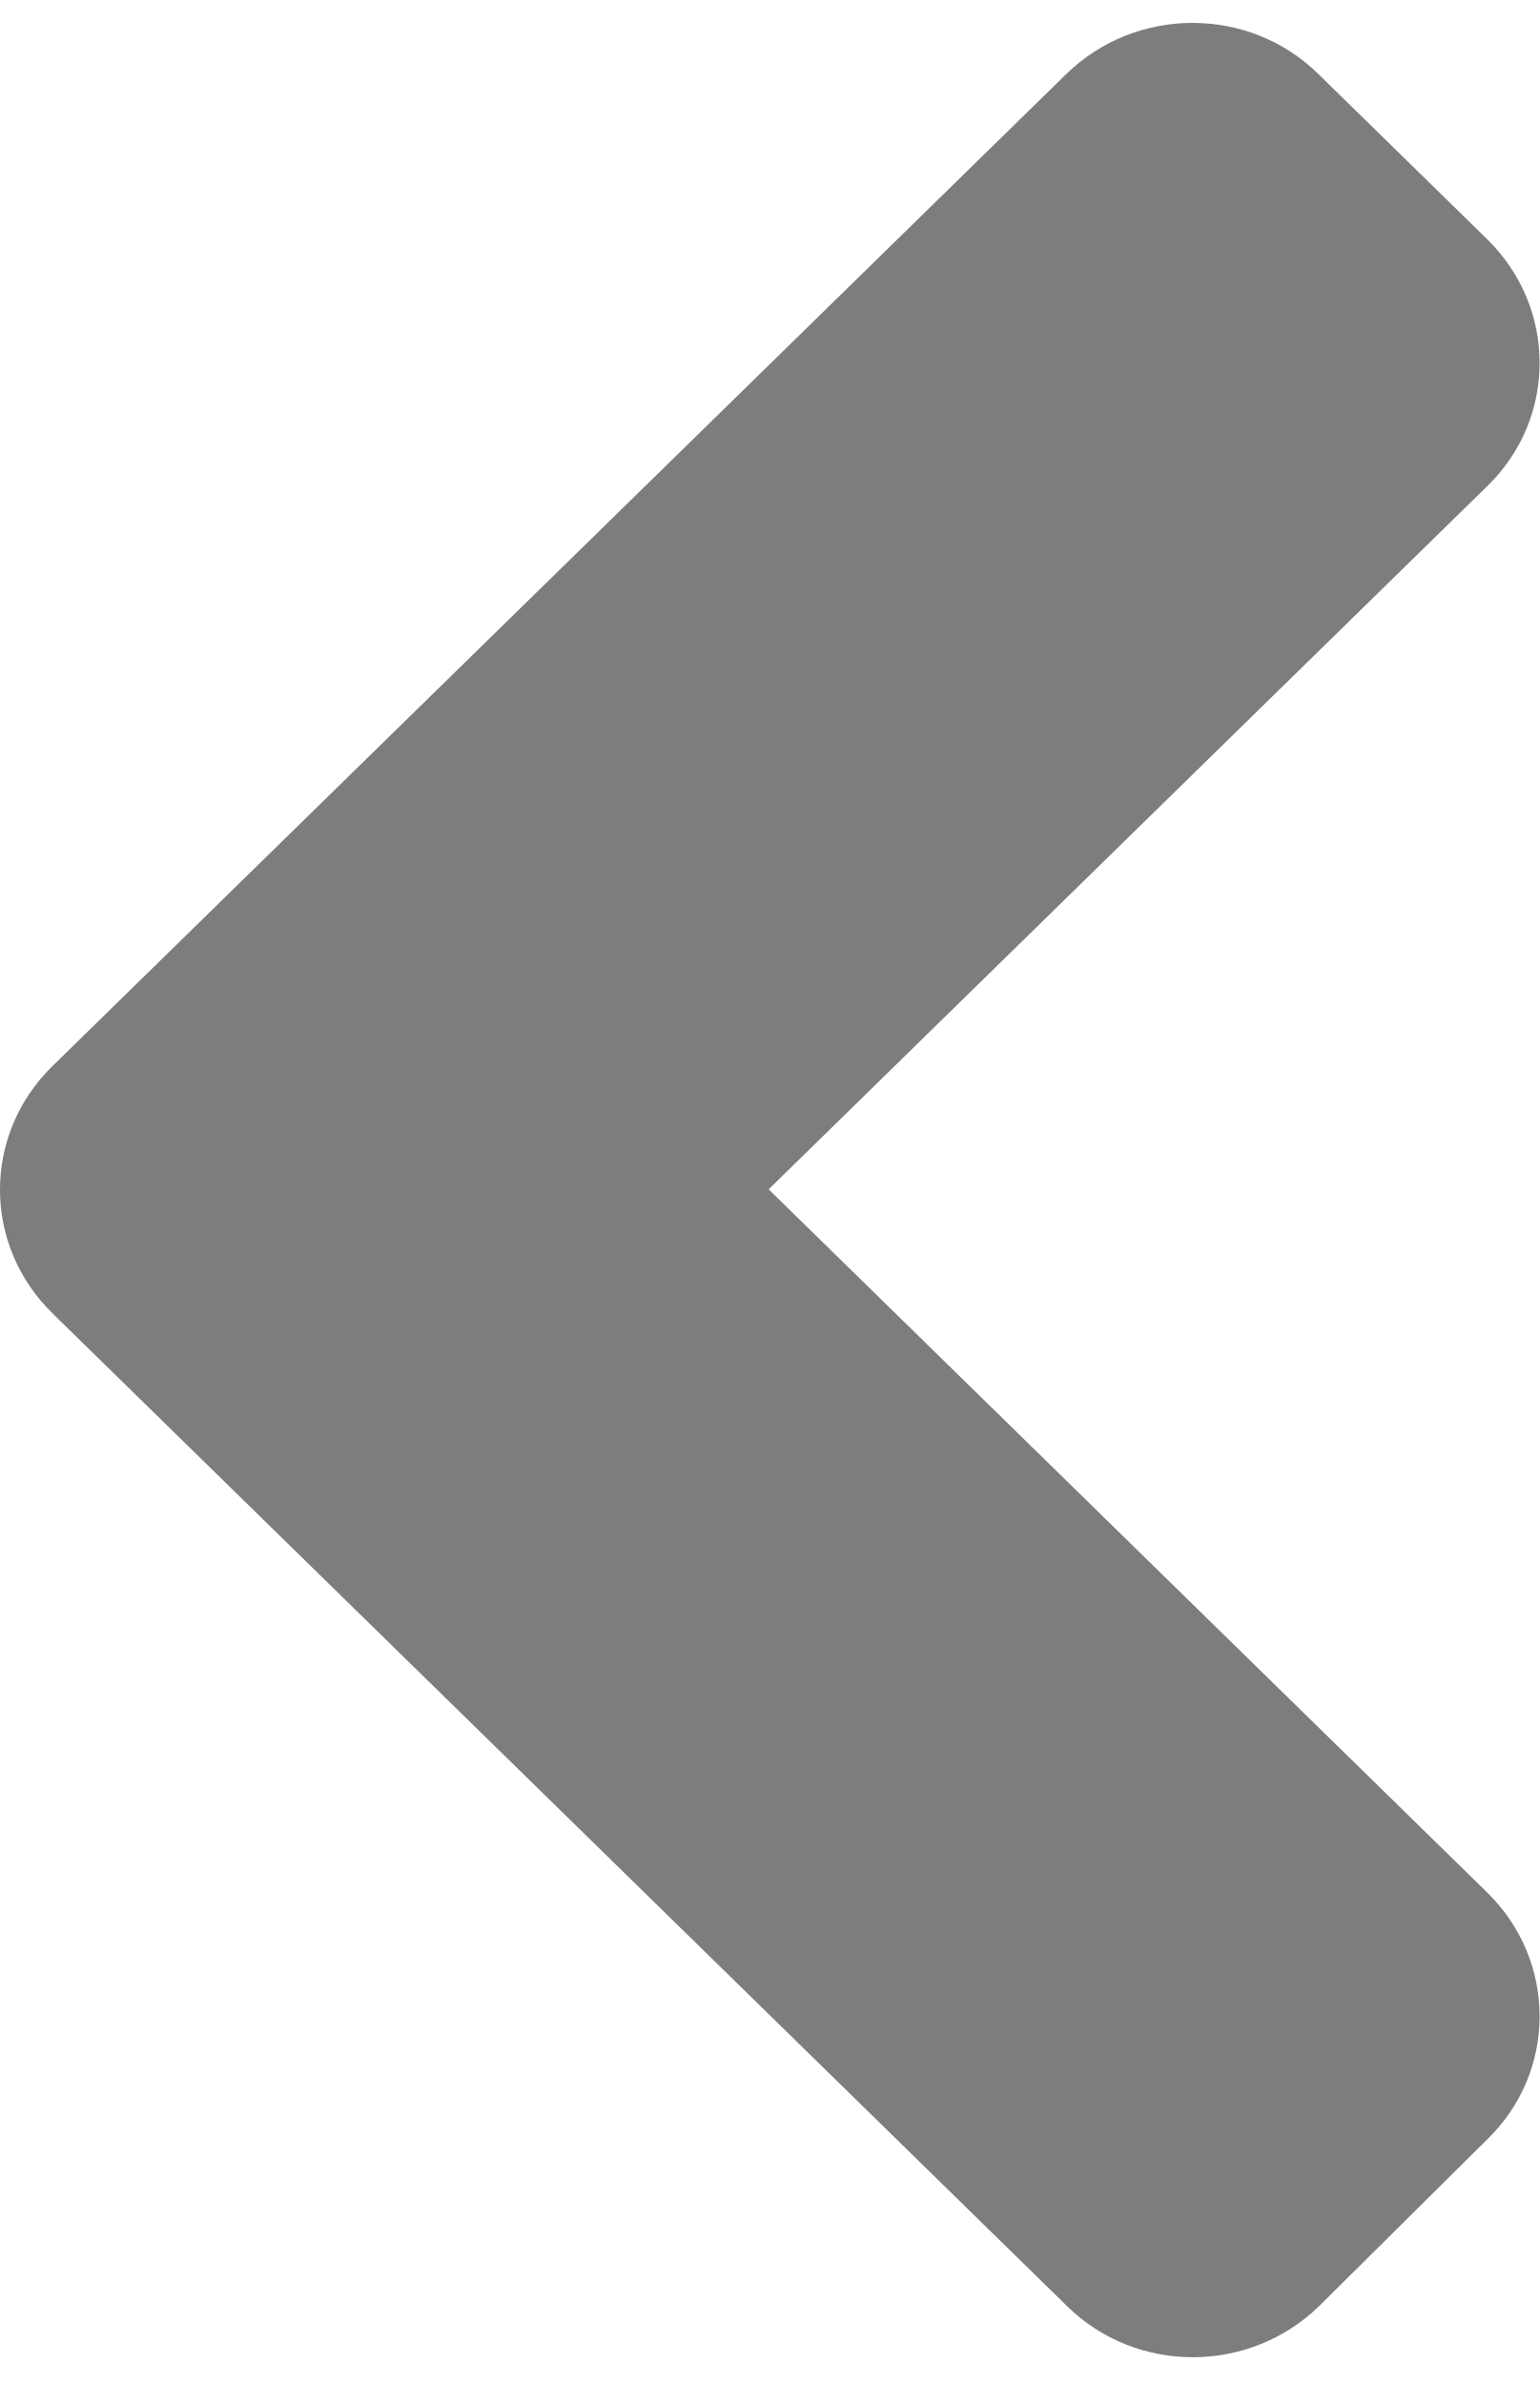
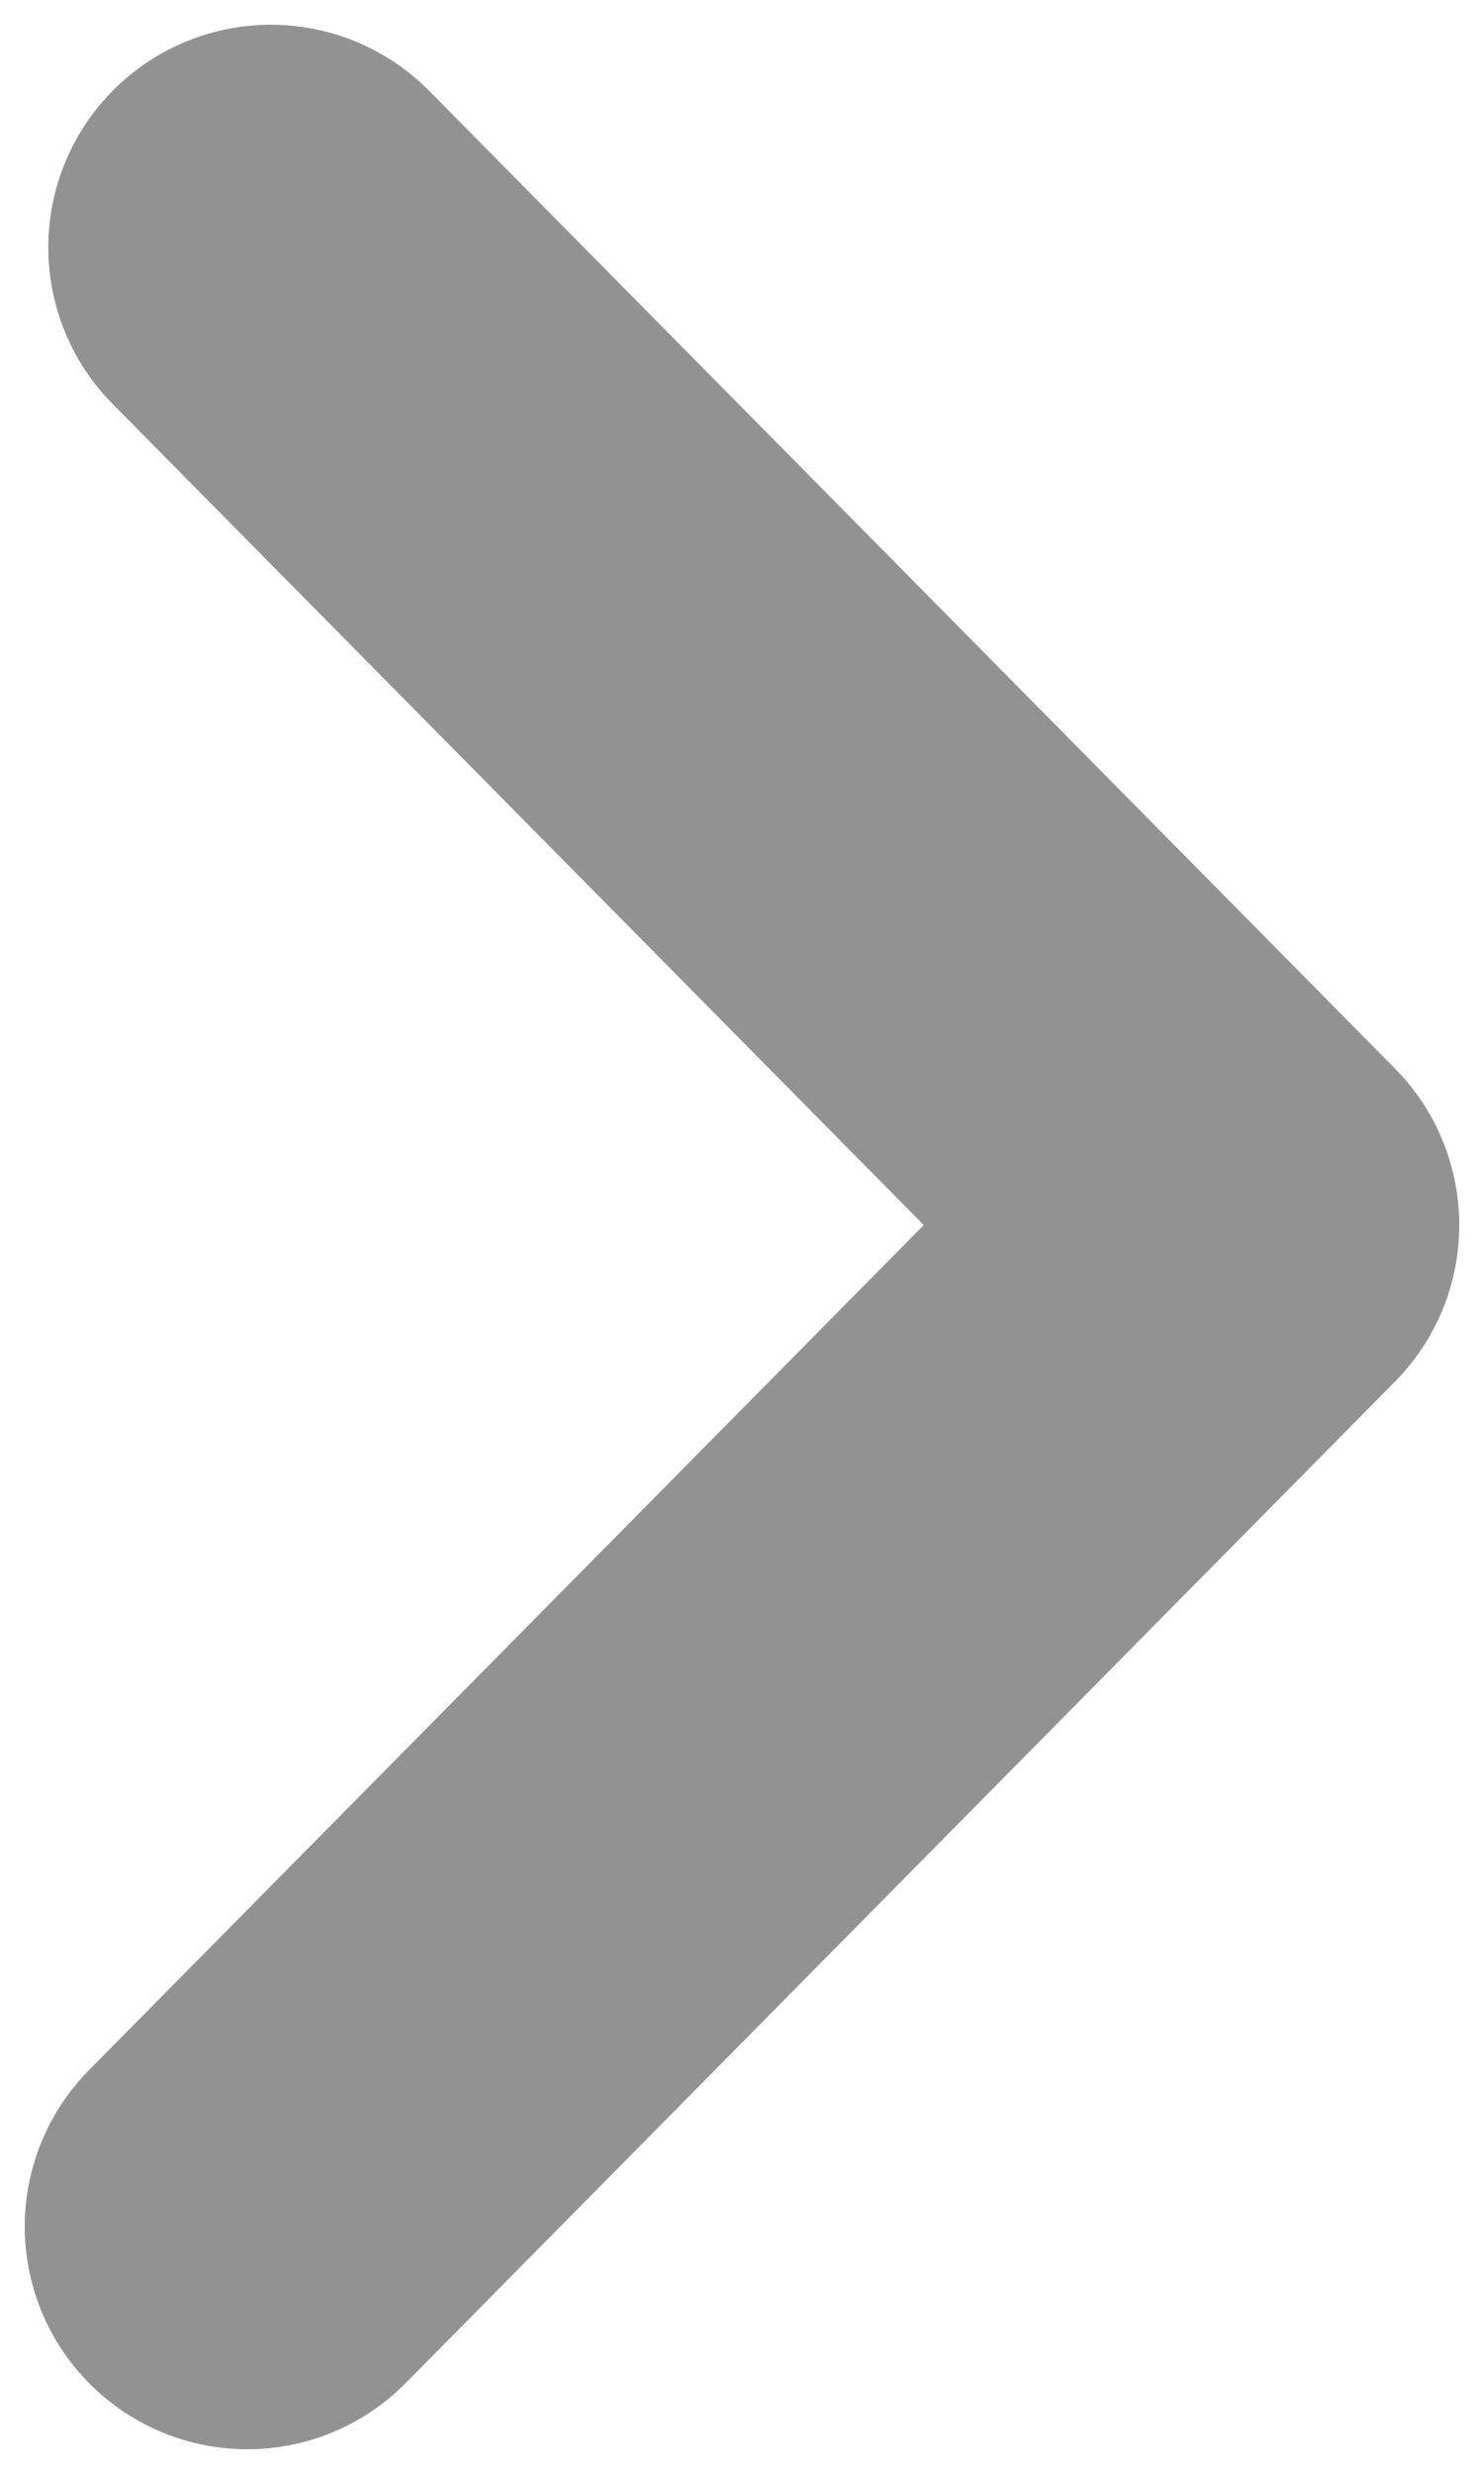
- <svg xmlns="http://www.w3.org/2000/svg" width="31" height="48" viewBox="0 0 31 48" fill="none">
-   <g id="ð¦ icon &quot;angle-right&quot;">
-     <path id="Vector" d="M1.056 21.465L21.464 1.496C22.874 0.116 25.155 0.116 26.551 1.496L29.942 4.814C31.353 6.195 31.353 8.426 29.942 9.792L15.477 23.946L29.942 38.101C31.353 39.481 31.353 41.713 29.942 43.078L26.566 46.426C25.155 47.806 22.874 47.806 21.479 46.426L1.071 26.457C-0.355 25.077 -0.355 22.845 1.056 21.465Z" fill="#7D7D7D" />
-   </g>
+ <svg xmlns="http://www.w3.org/2000/svg" width="30" height="50" viewBox="0 0 30 50" fill="none">
+   <path id="Vector 8" d="M5 45L25 24.759L5.476 5" stroke="#929292" stroke-width="9" stroke-linecap="round" stroke-linejoin="round" />
</svg>
